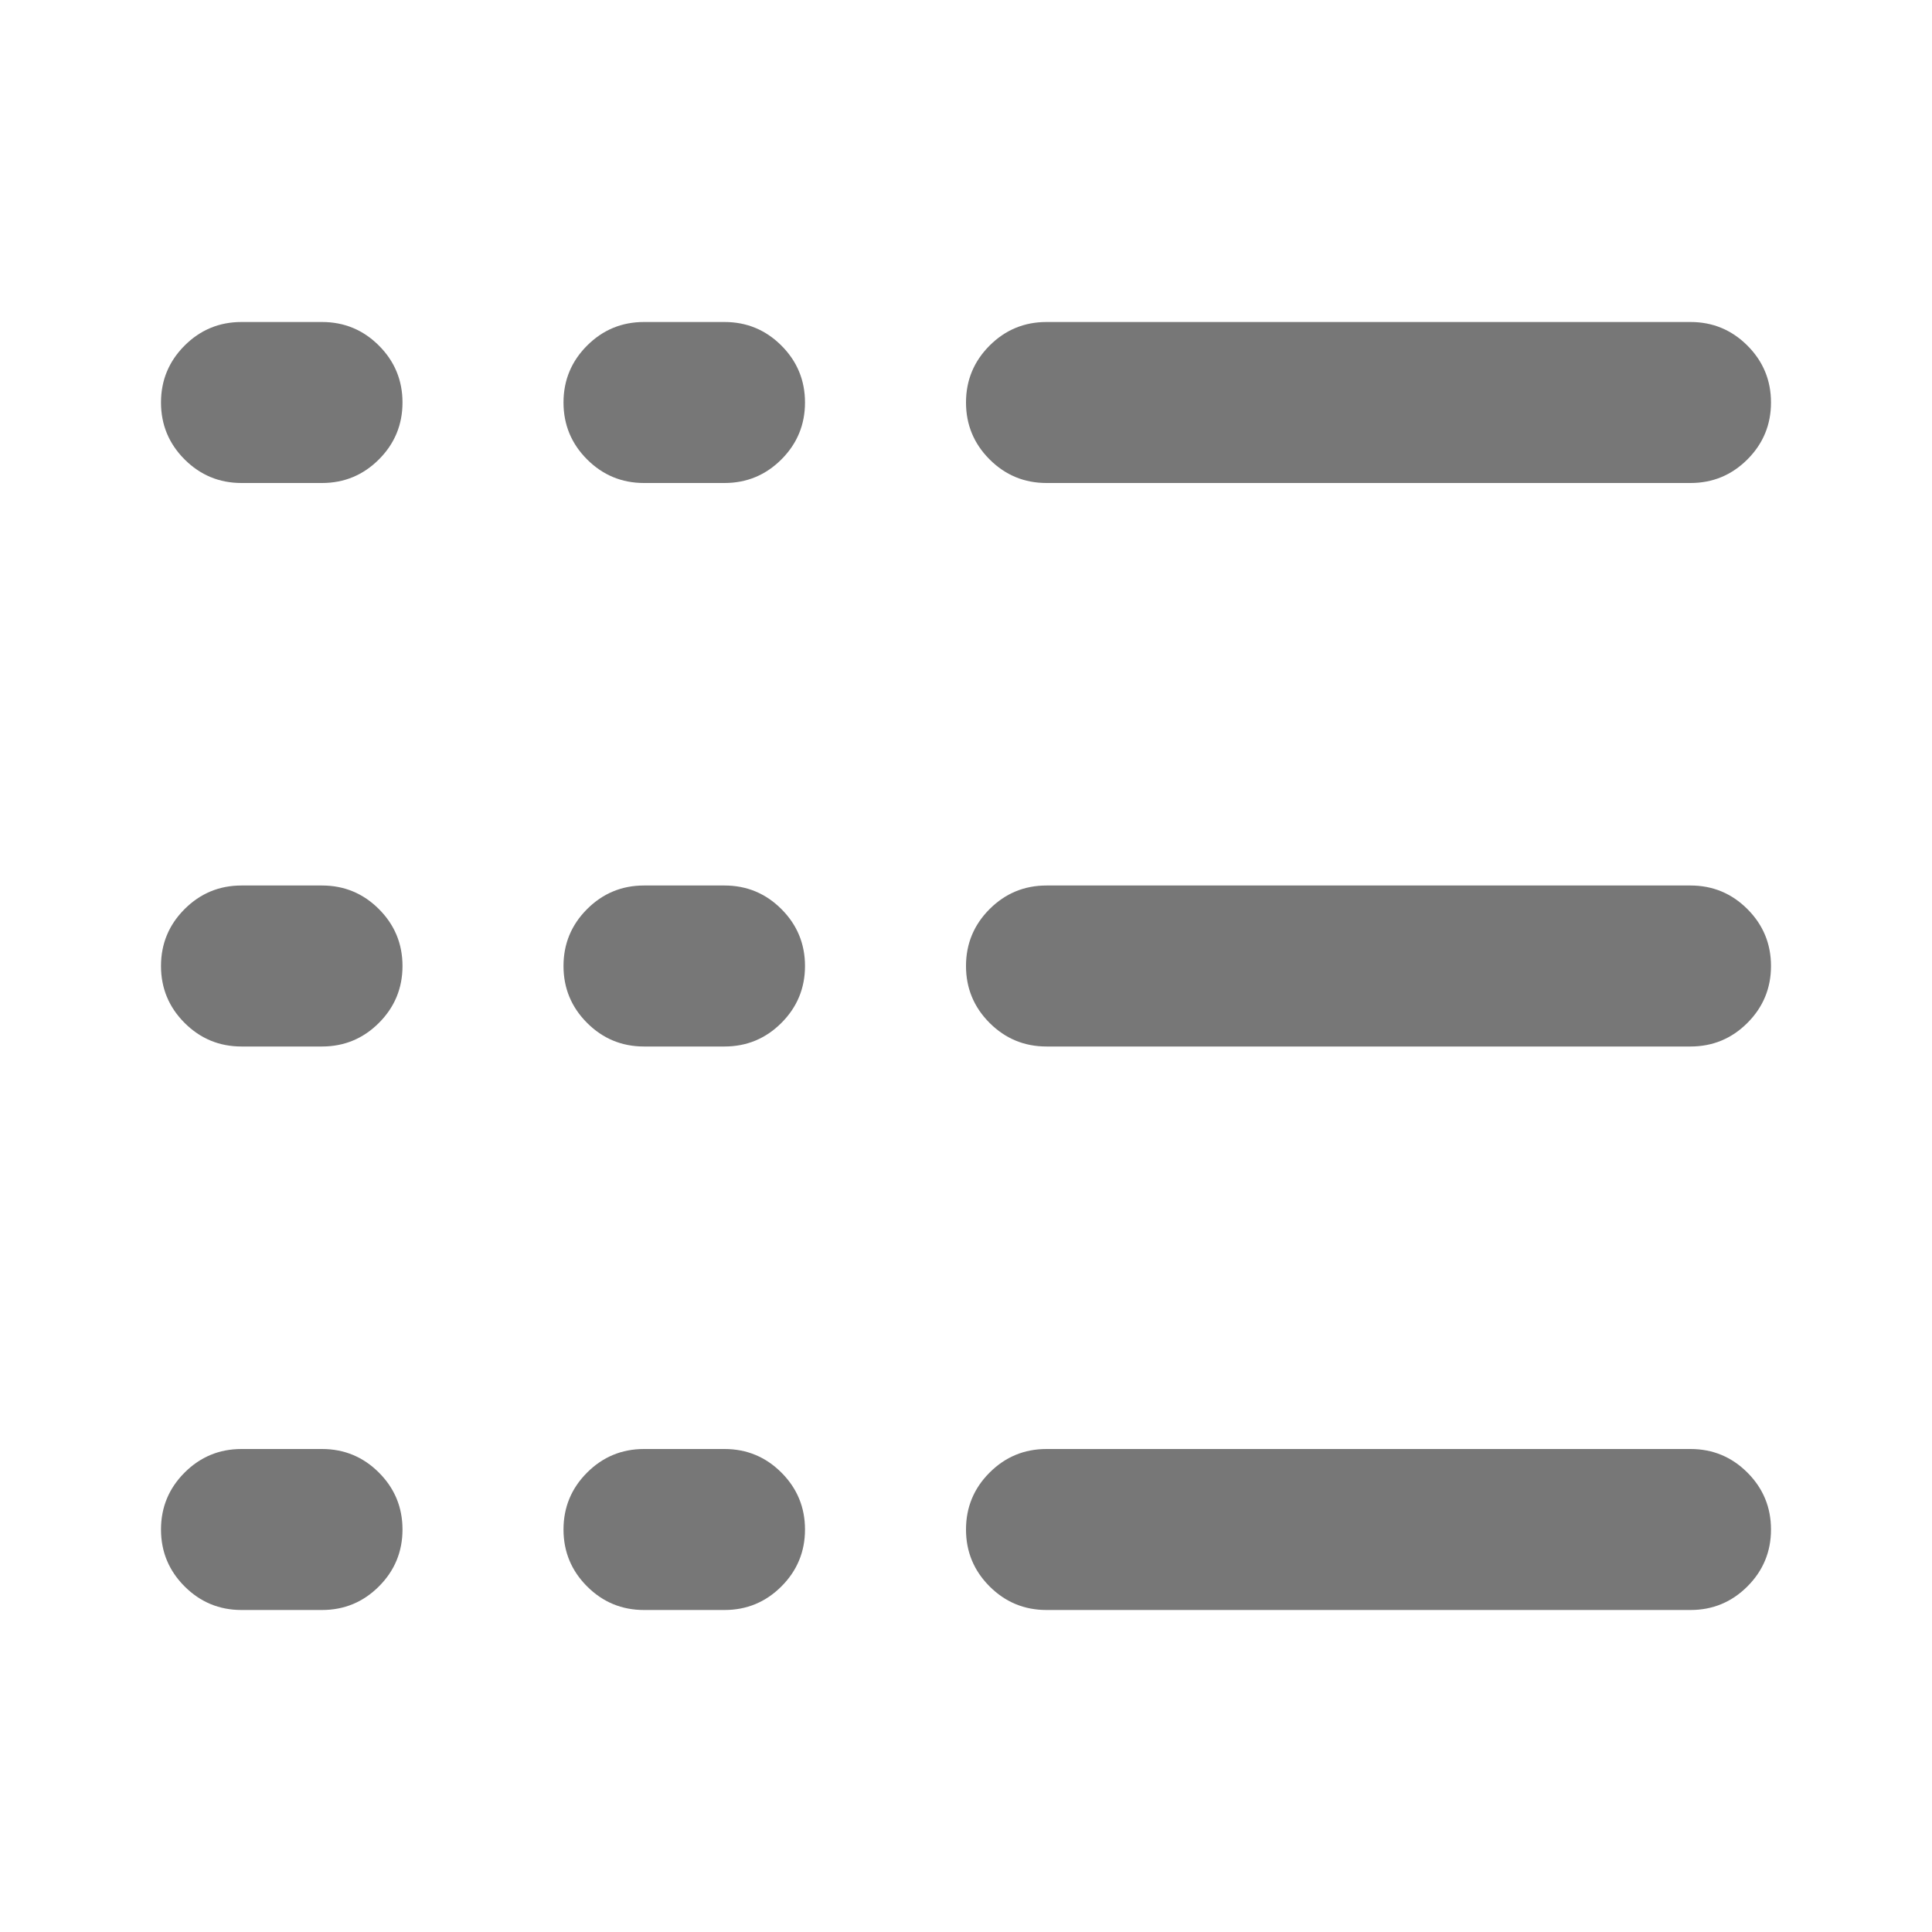
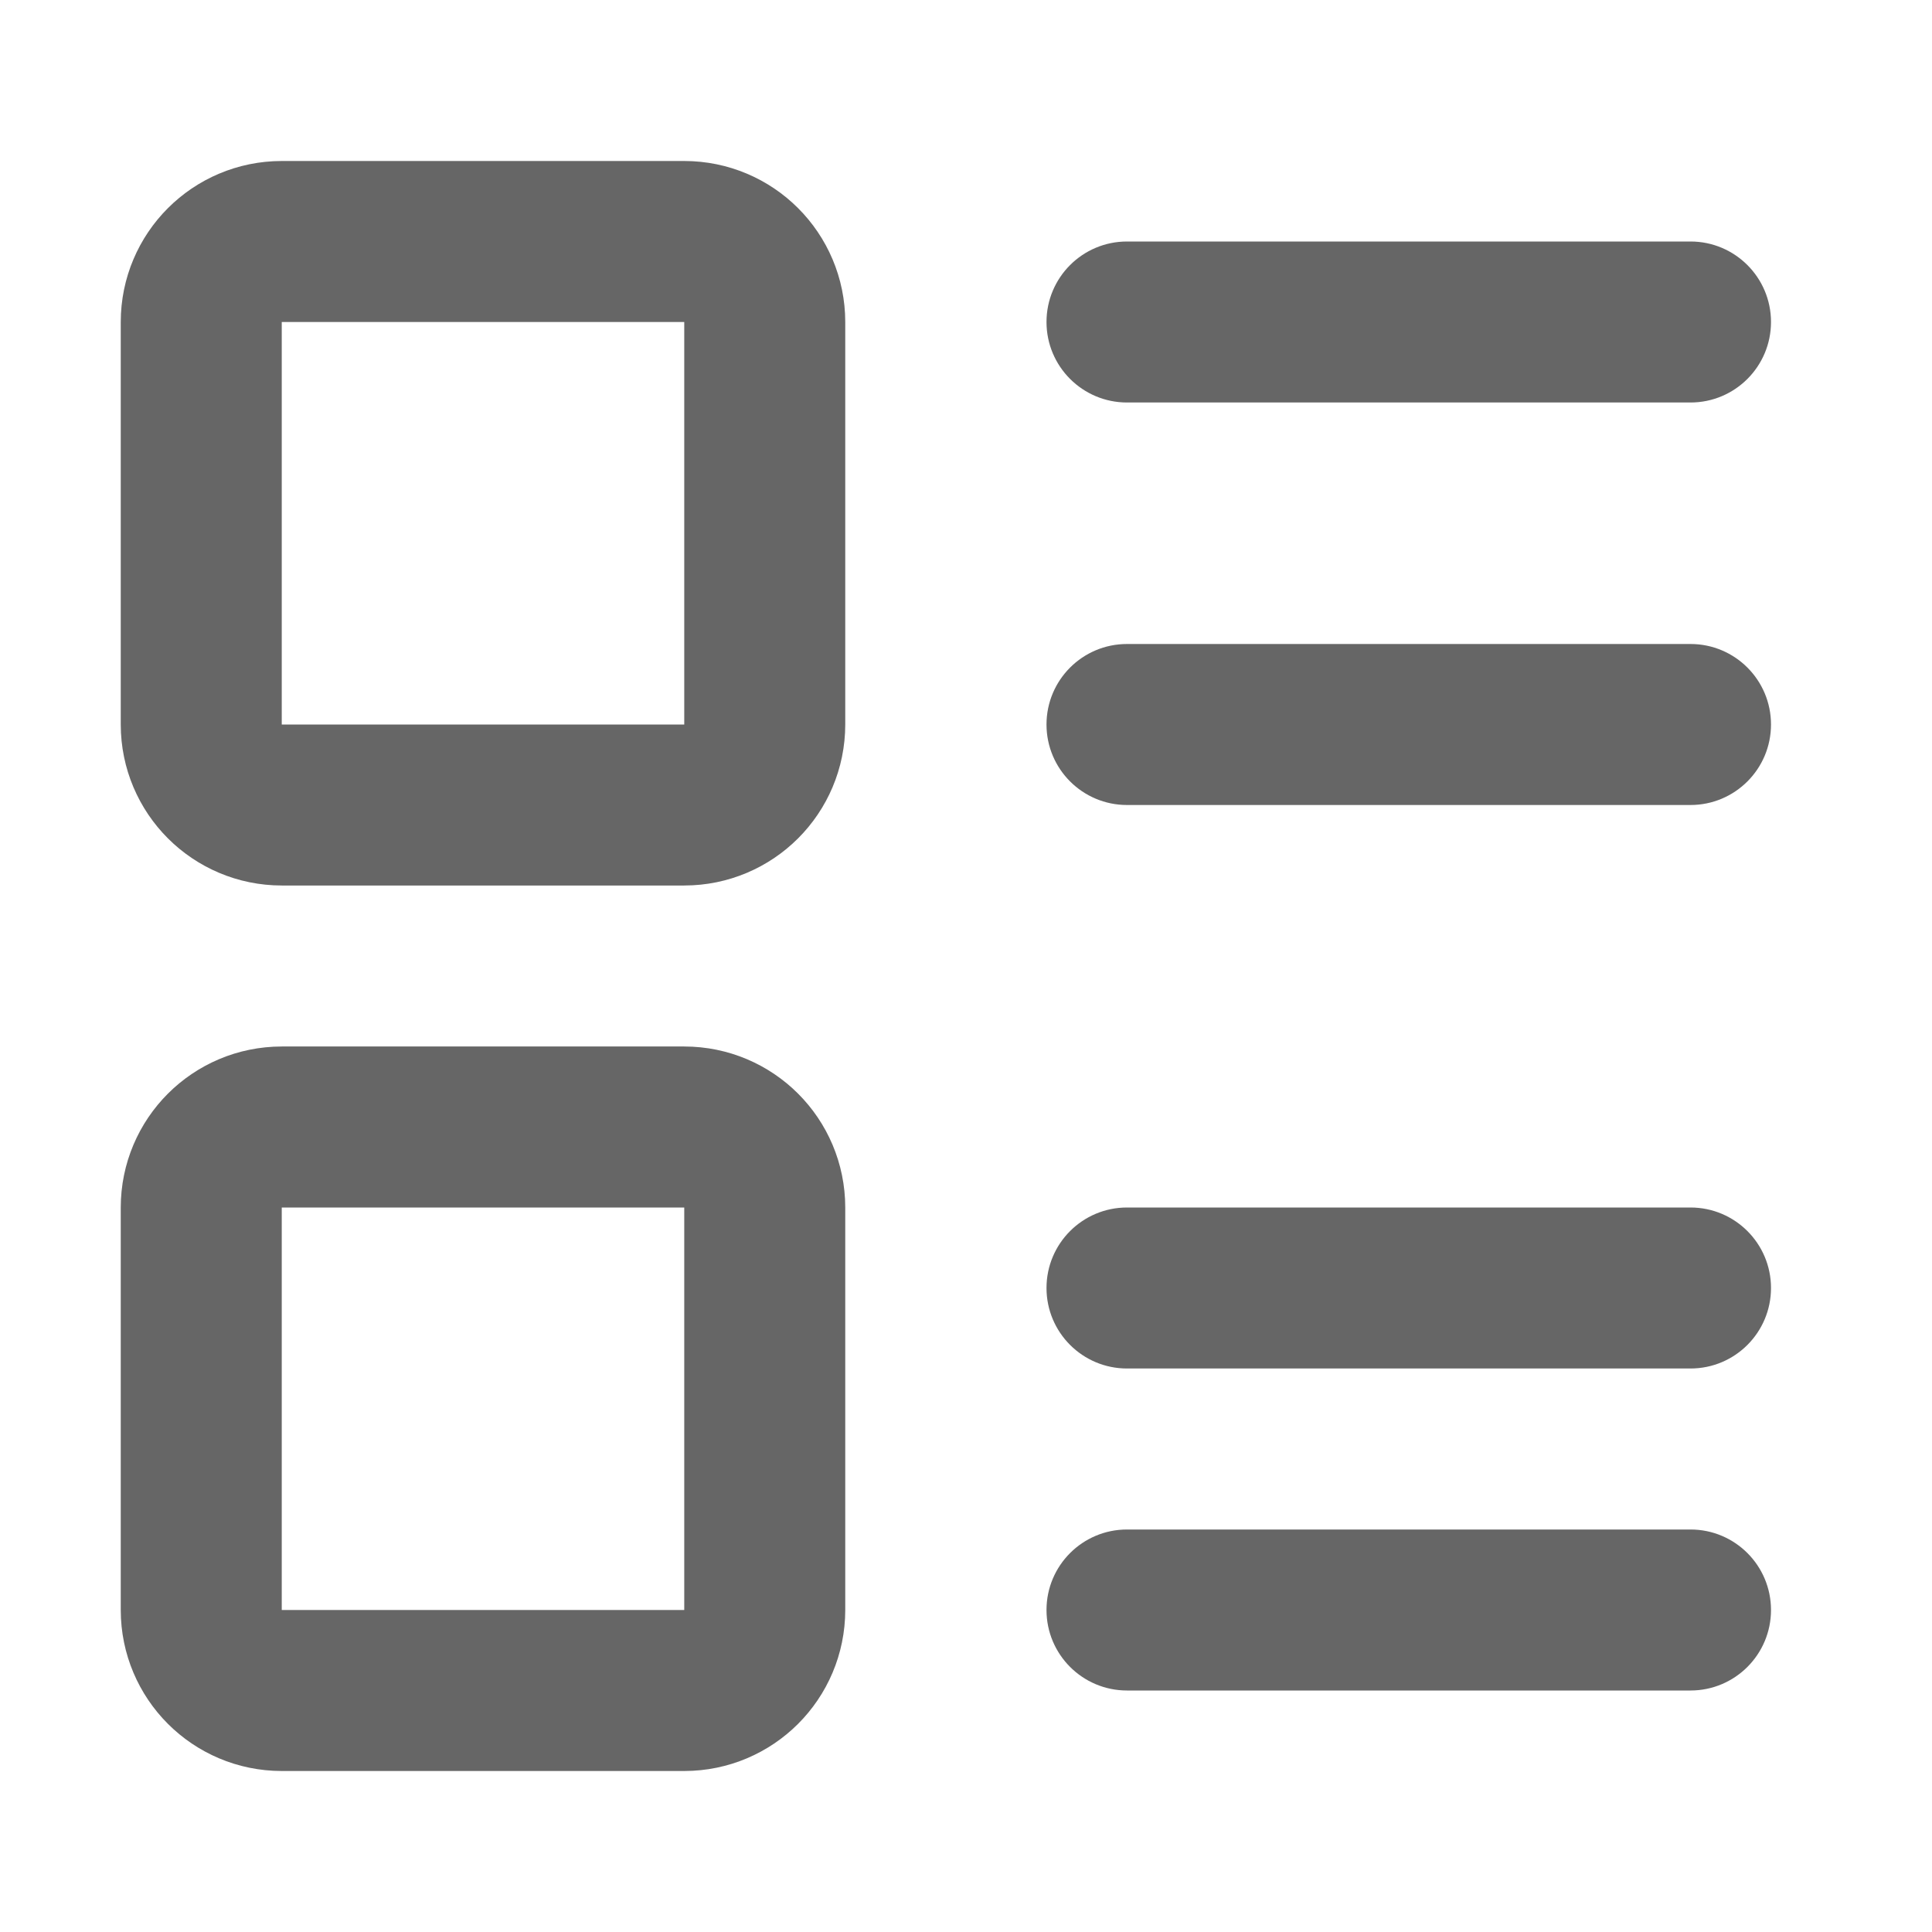
<svg xmlns="http://www.w3.org/2000/svg" width="24" height="24">
-   <path fill="#777777" transform="matrix(1 0 0 1 2 4)" d="M1 0C0.724 0 0.488 0.098 0.293 0.293C0.098 0.488 0 0.724 0 1C0 1.276 0.098 1.512 0.293 1.707C0.488 1.902 0.724 2 1 2L2 2C2.276 2 2.512 1.902 2.707 1.707C2.902 1.512 3 1.276 3 1C3 0.724 2.902 0.488 2.707 0.293C2.512 0.098 2.276 0 2 0L1 0ZM1 7C0.724 7 0.488 7.098 0.293 7.293C0.098 7.488 0 7.724 0 8C0 8.276 0.098 8.512 0.293 8.707C0.488 8.902 0.724 9 1 9L2 9C2.276 9 2.512 8.902 2.707 8.707C2.902 8.512 3 8.276 3 8C3 7.724 2.902 7.488 2.707 7.293C2.512 7.098 2.276 7 2 7L1 7ZM1 14C0.724 14 0.488 14.098 0.293 14.293C0.098 14.488 0 14.724 0 15C0 15.276 0.098 15.512 0.293 15.707C0.488 15.902 0.724 16 1 16L2 16C2.276 16 2.512 15.902 2.707 15.707C2.902 15.512 3 15.276 3 15C3 14.724 2.902 14.488 2.707 14.293C2.512 14.098 2.276 14 2 14L1 14ZM6 0C5.724 0 5.488 0.098 5.293 0.293C5.098 0.488 5 0.724 5 1C5 1.276 5.098 1.512 5.293 1.707C5.488 1.902 5.724 2 6 2L7 2C7.276 2 7.512 1.902 7.707 1.707C7.902 1.512 8 1.276 8 1C8 0.724 7.902 0.488 7.707 0.293C7.512 0.098 7.276 0 7 0L6 0ZM6 7C5.724 7 5.488 7.098 5.293 7.293C5.098 7.488 5 7.724 5 8C5 8.276 5.098 8.512 5.293 8.707C5.488 8.902 5.724 9 6 9L7 9C7.276 9 7.512 8.902 7.707 8.707C7.902 8.512 8 8.276 8 8C8 7.724 7.902 7.488 7.707 7.293C7.512 7.098 7.276 7 7 7L6 7ZM6 14C5.724 14 5.488 14.098 5.293 14.293C5.098 14.488 5 14.724 5 15C5 15.276 5.098 15.512 5.293 15.707C5.488 15.902 5.724 16 6 16L7 16C7.276 16 7.512 15.902 7.707 15.707C7.902 15.512 8 15.276 8 15C8 14.724 7.902 14.488 7.707 14.293C7.512 14.098 7.276 14 7 14L6 14ZM11 0C10.724 0 10.488 0.098 10.293 0.293C10.098 0.488 10 0.724 10 1C10 1.276 10.098 1.512 10.293 1.707C10.488 1.902 10.724 2 11 2L19 2C19.276 2 19.512 1.902 19.707 1.707C19.902 1.512 20 1.276 20 1C20 0.724 19.902 0.488 19.707 0.293C19.512 0.098 19.276 0 19 0L11 0ZM11 7C10.724 7 10.488 7.098 10.293 7.293C10.098 7.488 10 7.724 10 8C10 8.276 10.098 8.512 10.293 8.707C10.488 8.902 10.724 9 11 9L19 9C19.276 9 19.512 8.902 19.707 8.707C19.902 8.512 20 8.276 20 8C20 7.724 19.902 7.488 19.707 7.293C19.512 7.098 19.276 7 19 7L11 7ZM11 14C10.724 14 10.488 14.098 10.293 14.293C10.098 14.488 10 14.724 10 15C10 15.276 10.098 15.512 10.293 15.707C10.488 15.902 10.724 16 11 16L19 16C19.276 16 19.512 15.902 19.707 15.707C19.902 15.512 20 15.276 20 15C20 14.724 19.902 14.488 19.707 14.293C19.512 14.098 19.276 14 19 14L11 14Z" />
+   <rect fill="none" stroke="#000" stroke-width="2" stroke-opacity="0.6" transform="matrix(1 0 0 1 2.5 3)" width="7" height="7" rx="1" ry="1" />
+   <rect fill="none" stroke="#000" stroke-width="2" stroke-opacity="0.6" transform="matrix(1 0 0 1 2.5 14)" width="7" height="7" rx="1" ry="1" />
+   <rect fill="#000" fill-opacity="0.6" transform="matrix(1 0 0 1 13 3)" width="9" height="2" rx="1" ry="1" />
+   <rect fill="#000" fill-opacity="0.6" transform="matrix(1 0 0 1 13 15)" width="9" height="2" rx="1" ry="1" />
+   <rect fill="#000" fill-opacity="0.6" transform="matrix(1 0 0 1 13 8)" width="9" height="2" rx="1" ry="1" />
+   <rect fill="#000" fill-opacity="0.6" transform="matrix(1 0 0 1 13 19)" width="9" height="2" rx="1" ry="1" />
</svg>
